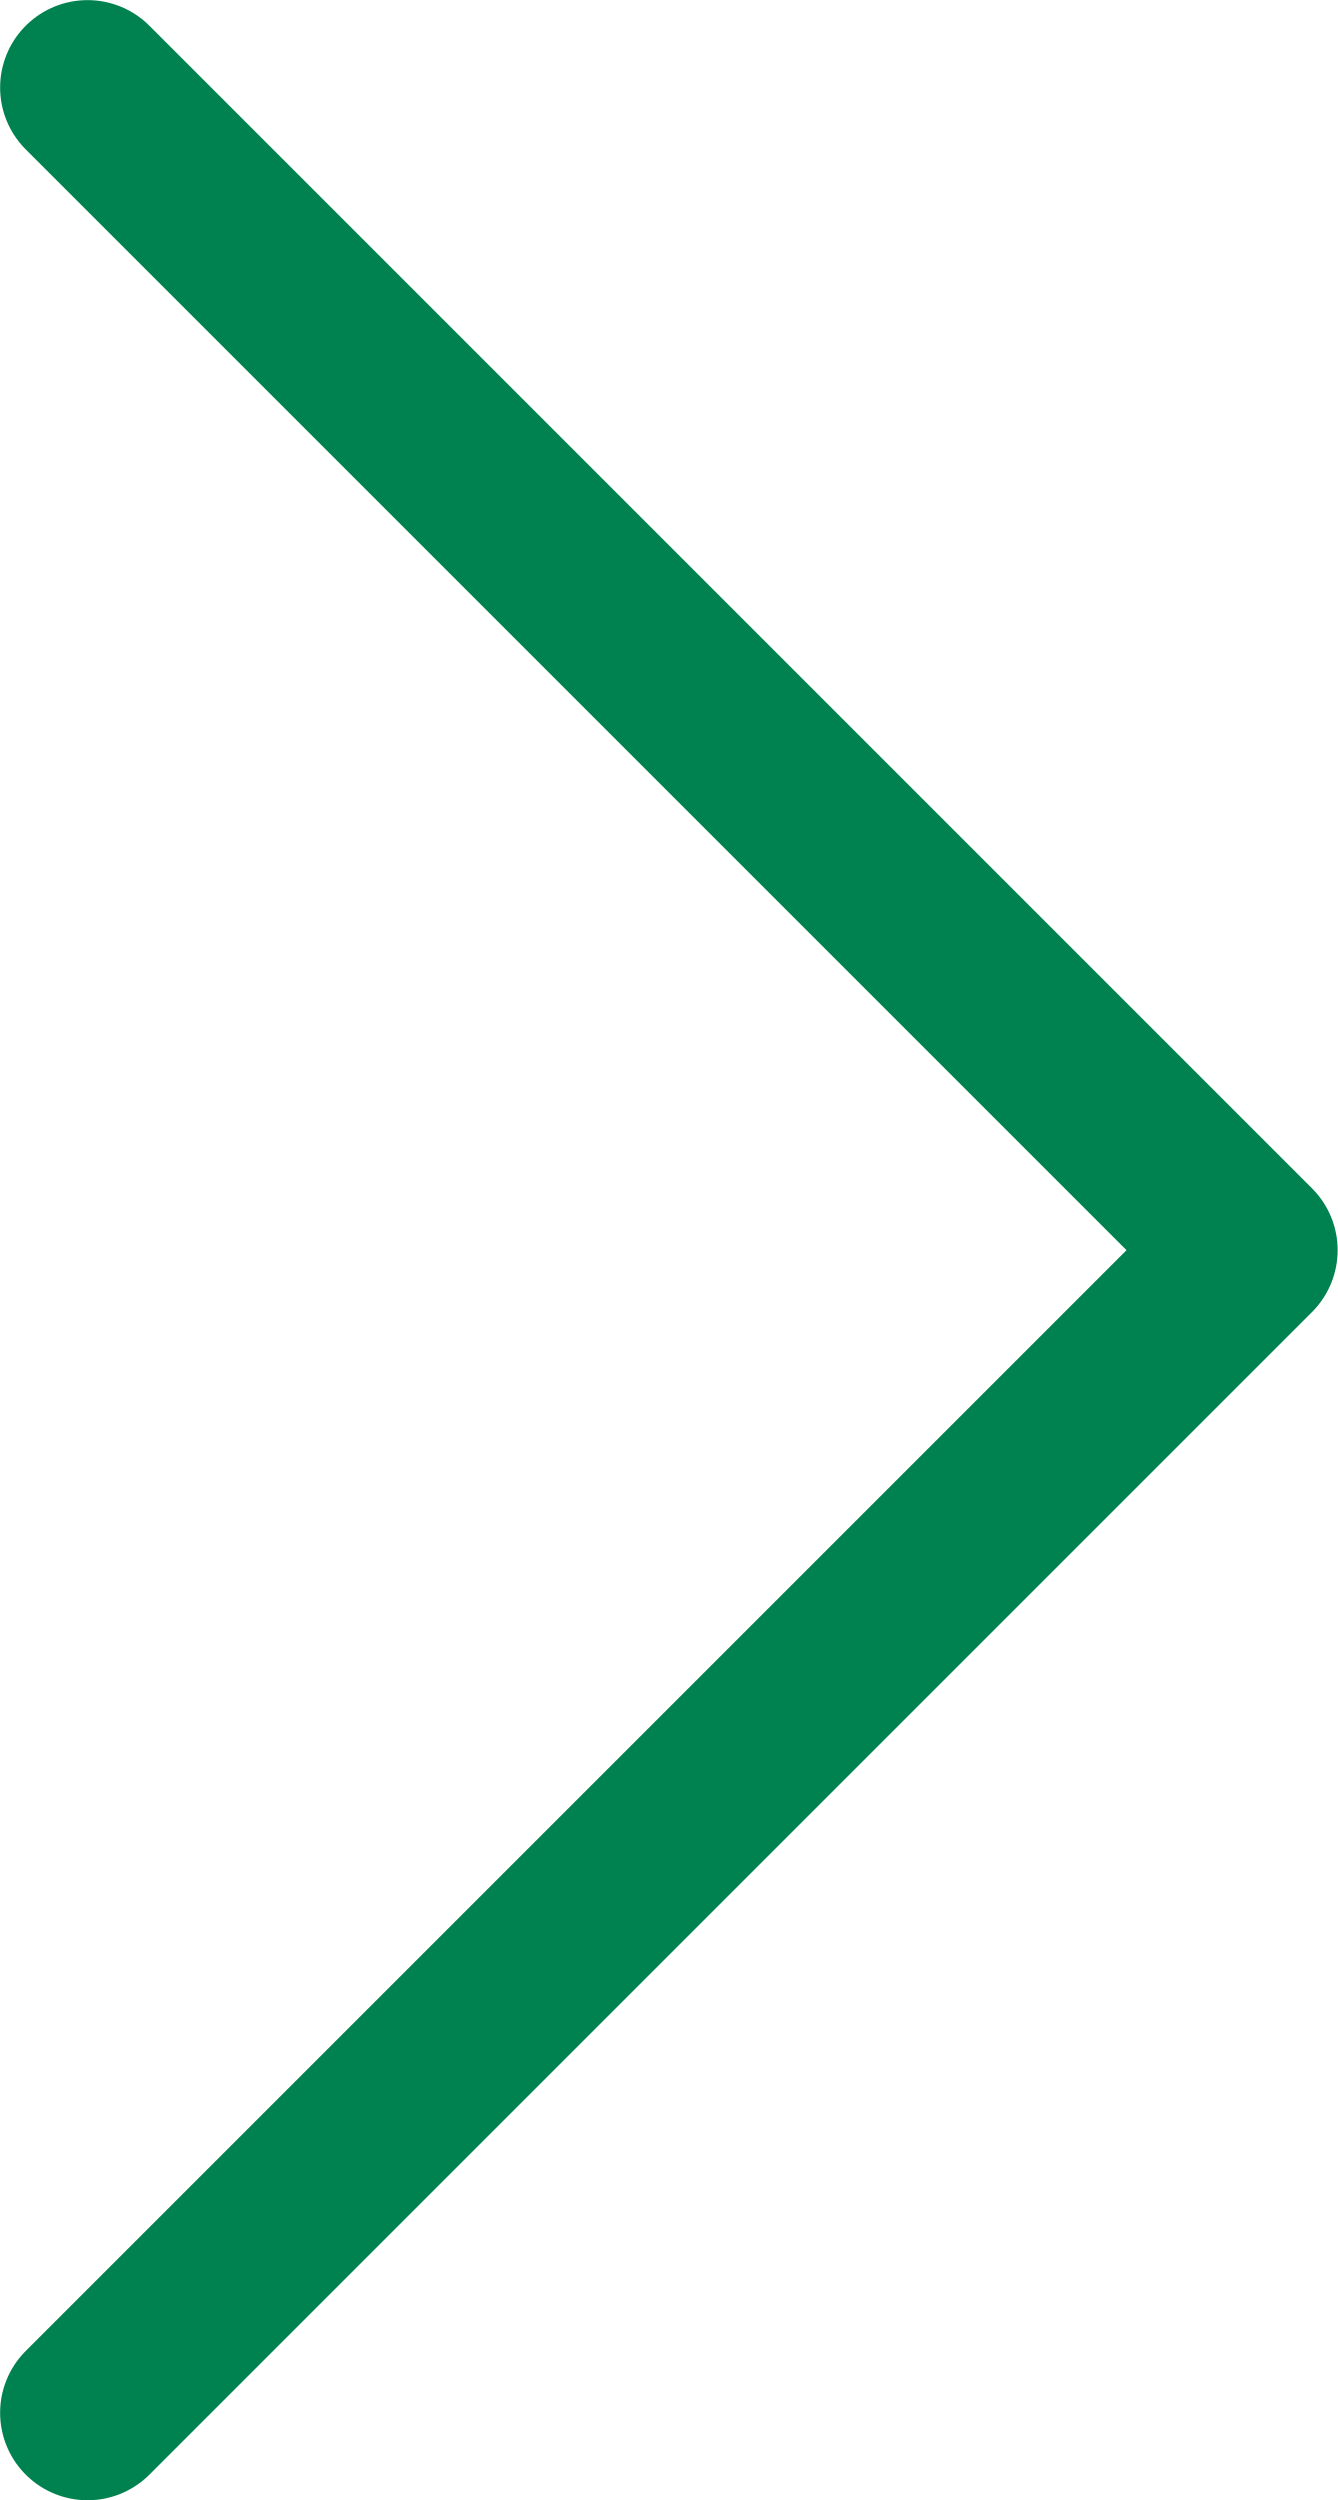
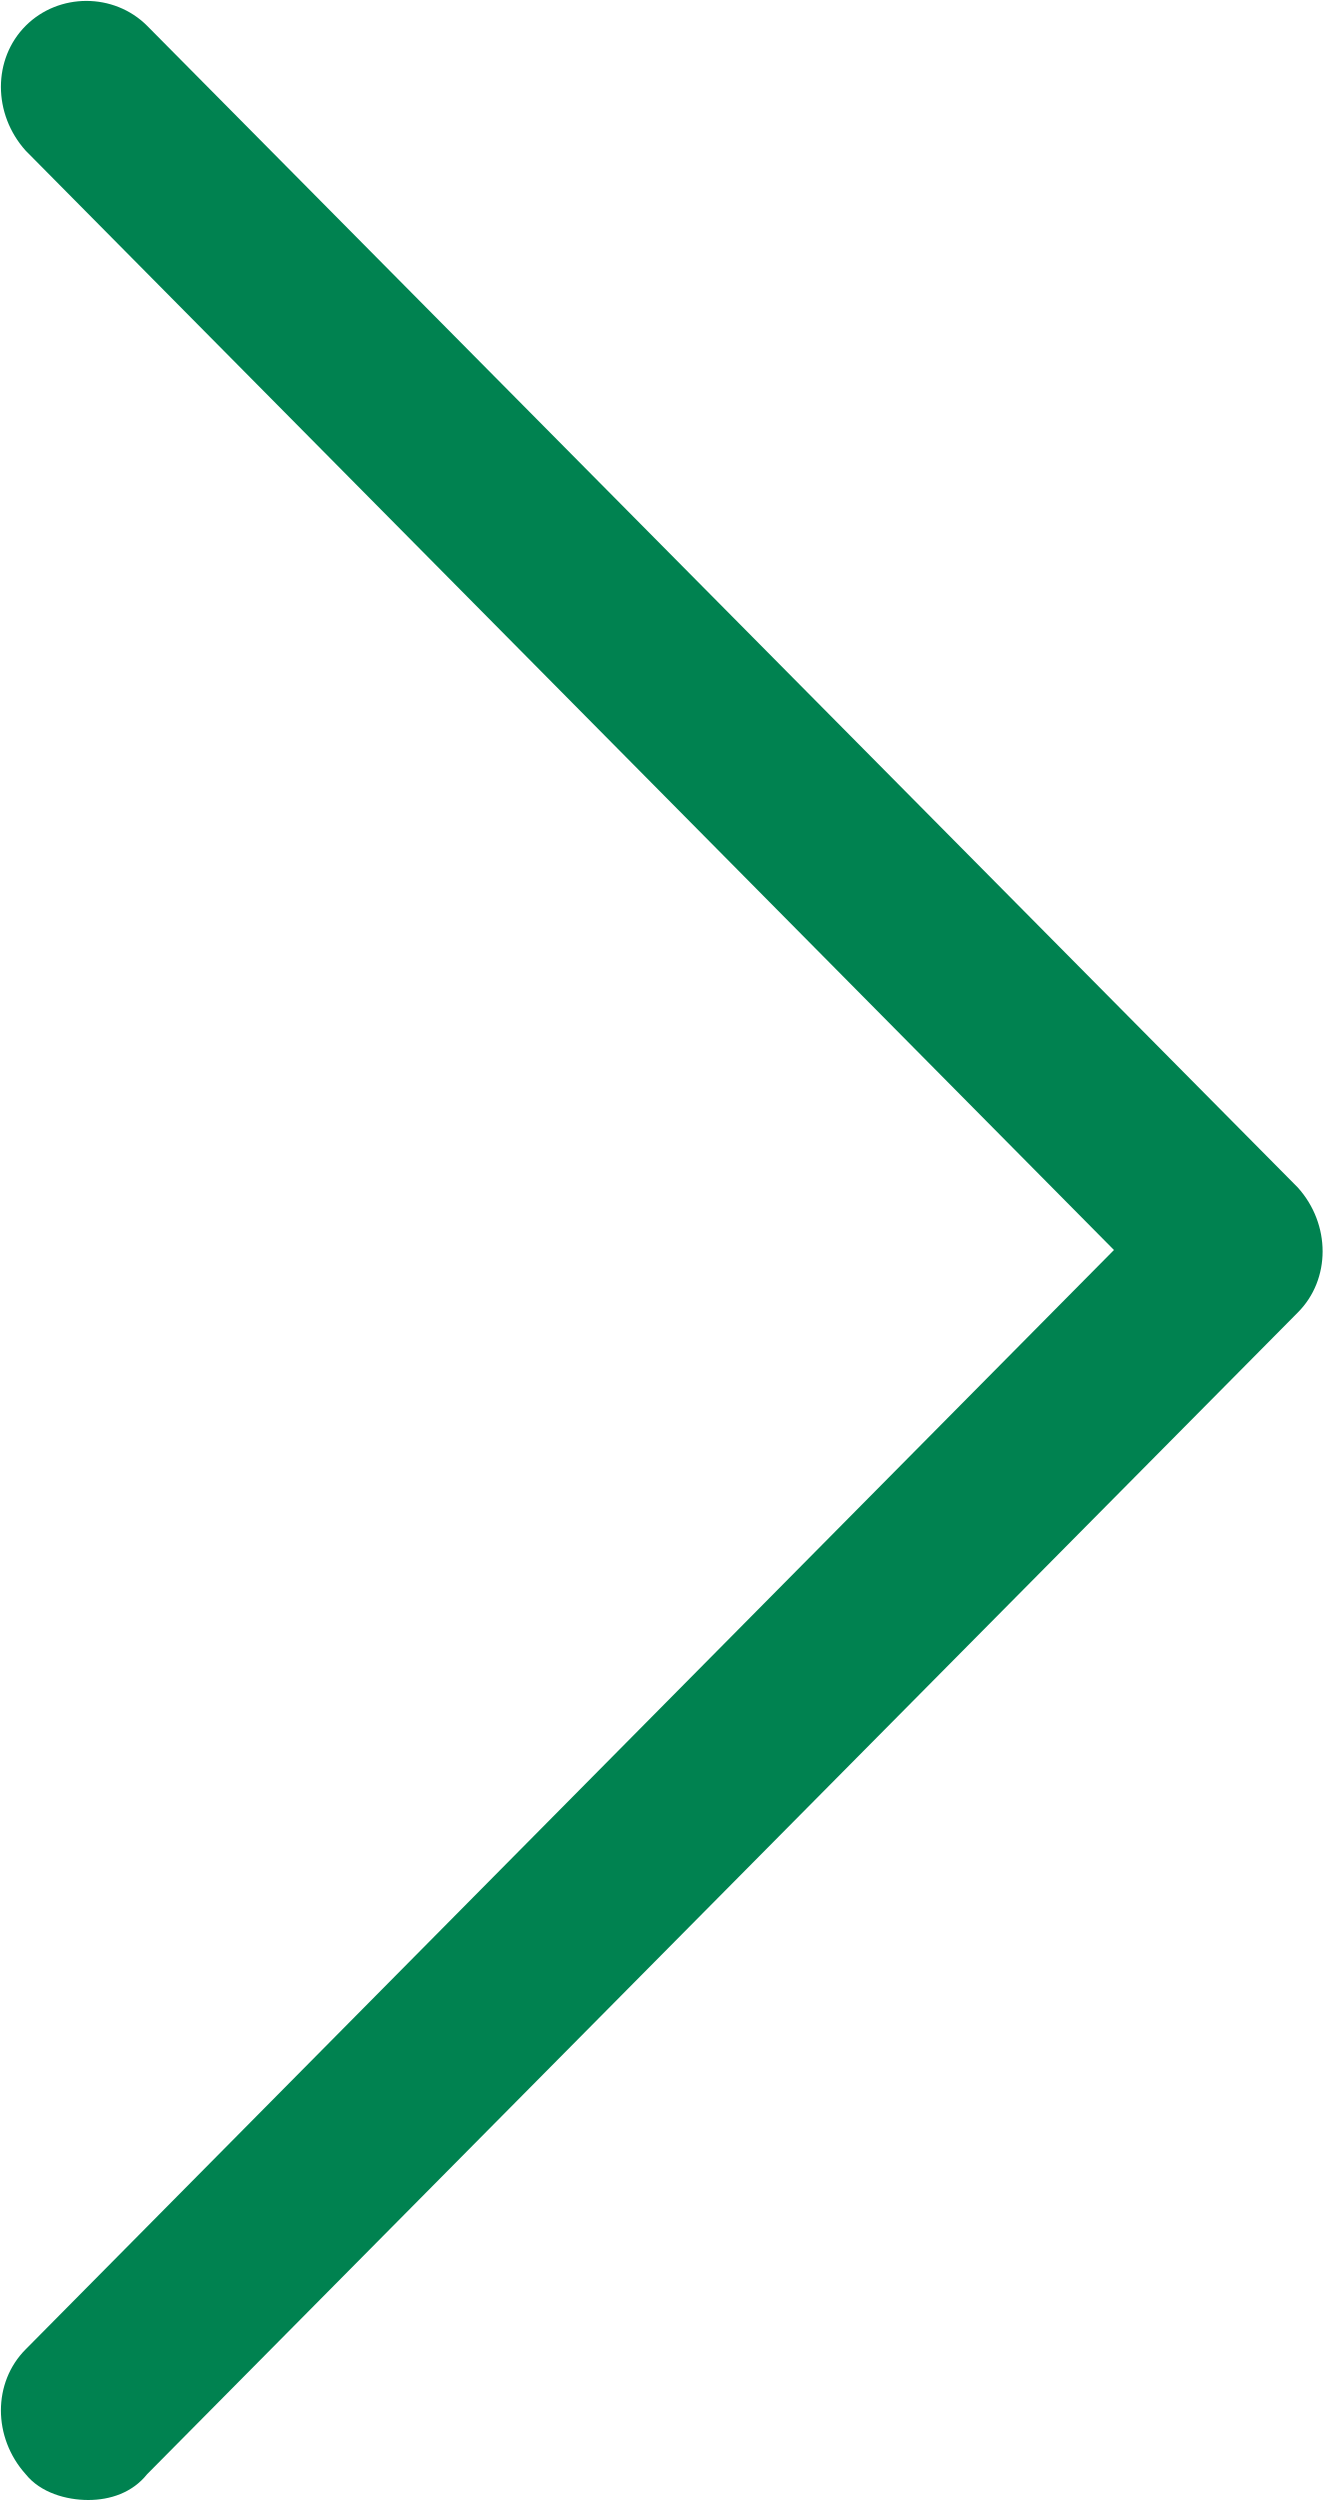
- <svg xmlns="http://www.w3.org/2000/svg" version="1.1" id="Layer_1" x="0px" y="0px" viewBox="0 0 36.81 68.81" style="enable-background:new 0 0 36.81 68.81;" xml:space="preserve">
+ <svg xmlns="http://www.w3.org/2000/svg" version="1.1" id="Layer_1" x="0px" y="0px" viewBox="0 0 36 68" style="enable-background:new 0 0 36 68;" xml:space="preserve">
  <style type="text/css">
- 	.st0{fill:none;stroke:#008250;stroke-width:4.814;stroke-linecap:round;stroke-linejoin:round;stroke-miterlimit:10;}
+ 	.st0{fill:#008250;}
</style>
  <g>
-     <polyline class="st0" points="2.41,2.41 34.41,34.41 2.41,66.41  " />
+     <path class="st0" d="M2.4,68C3,68,3.6,67.8,4,67.3l31.3-31.6c0.9-0.9,0.9-2.4,0-3.4L4,0.7c-0.9-0.9-2.4-0.9-3.3,0   c-0.9,0.9-0.9,2.4,0,3.4L30.3,34L0.7,63.9c-0.9,0.9-0.9,2.4,0,3.4C1.1,67.8,1.8,68,2.4,68z" />
  </g>
</svg>
